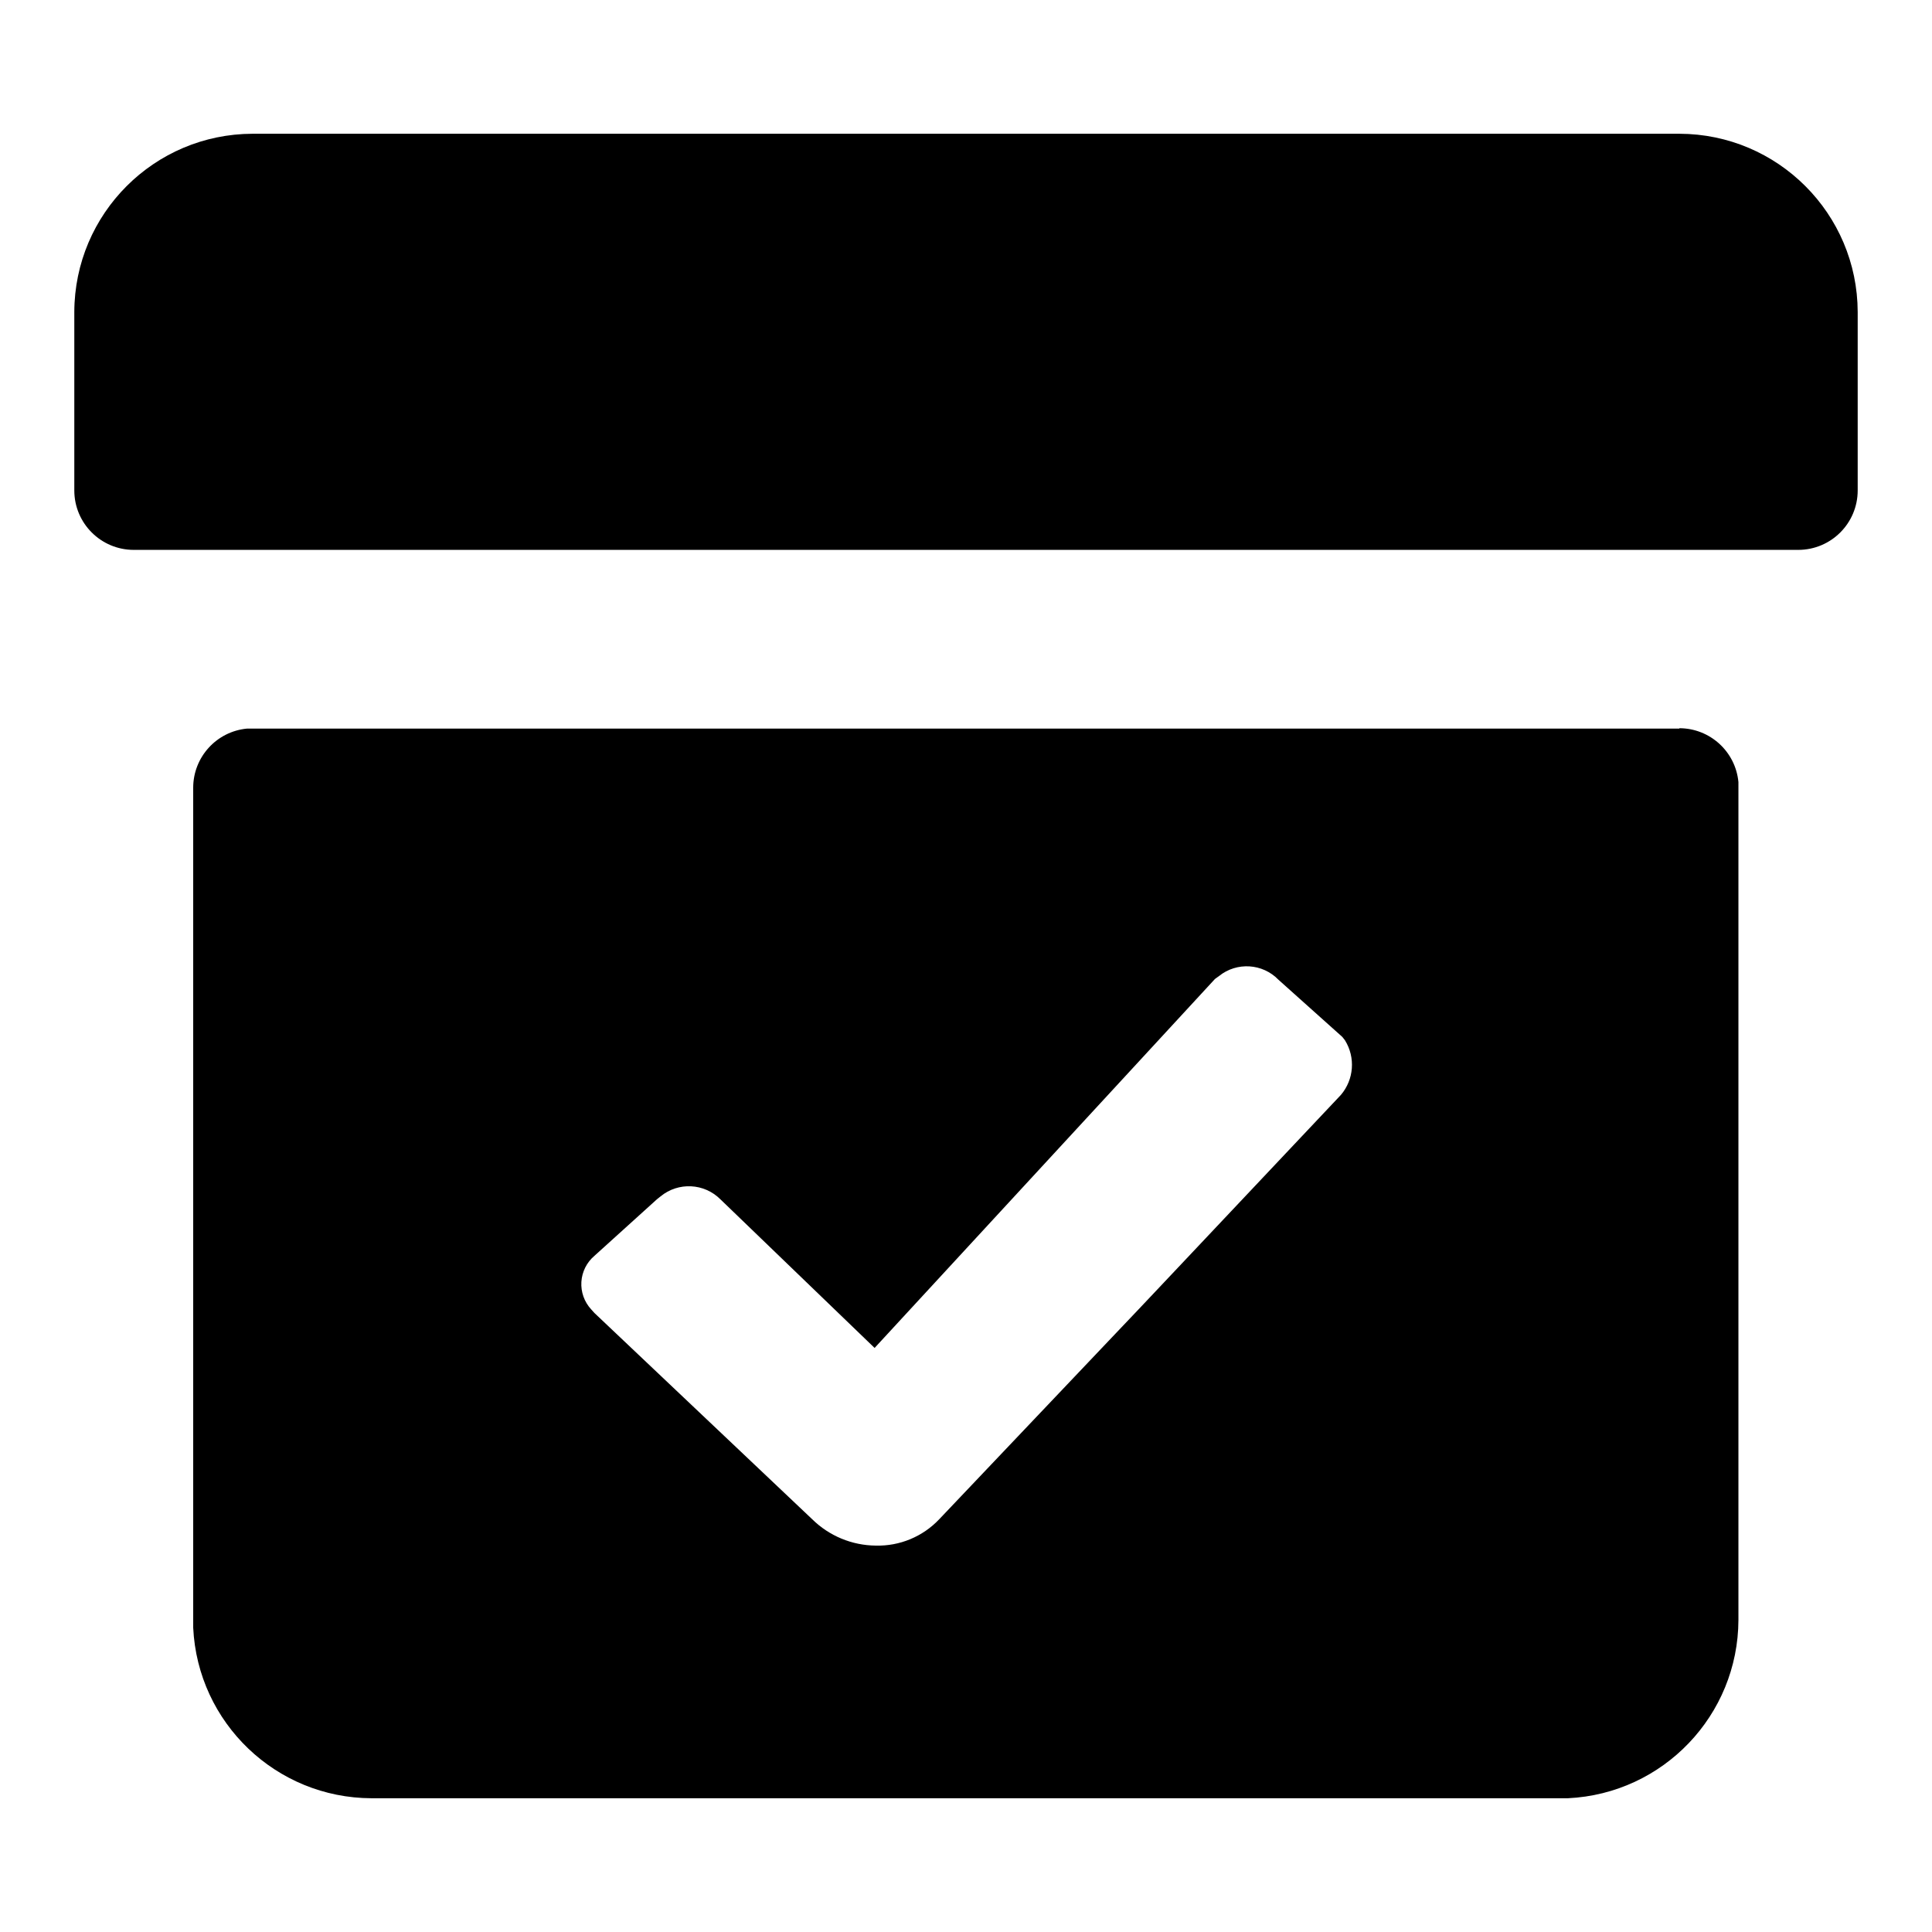
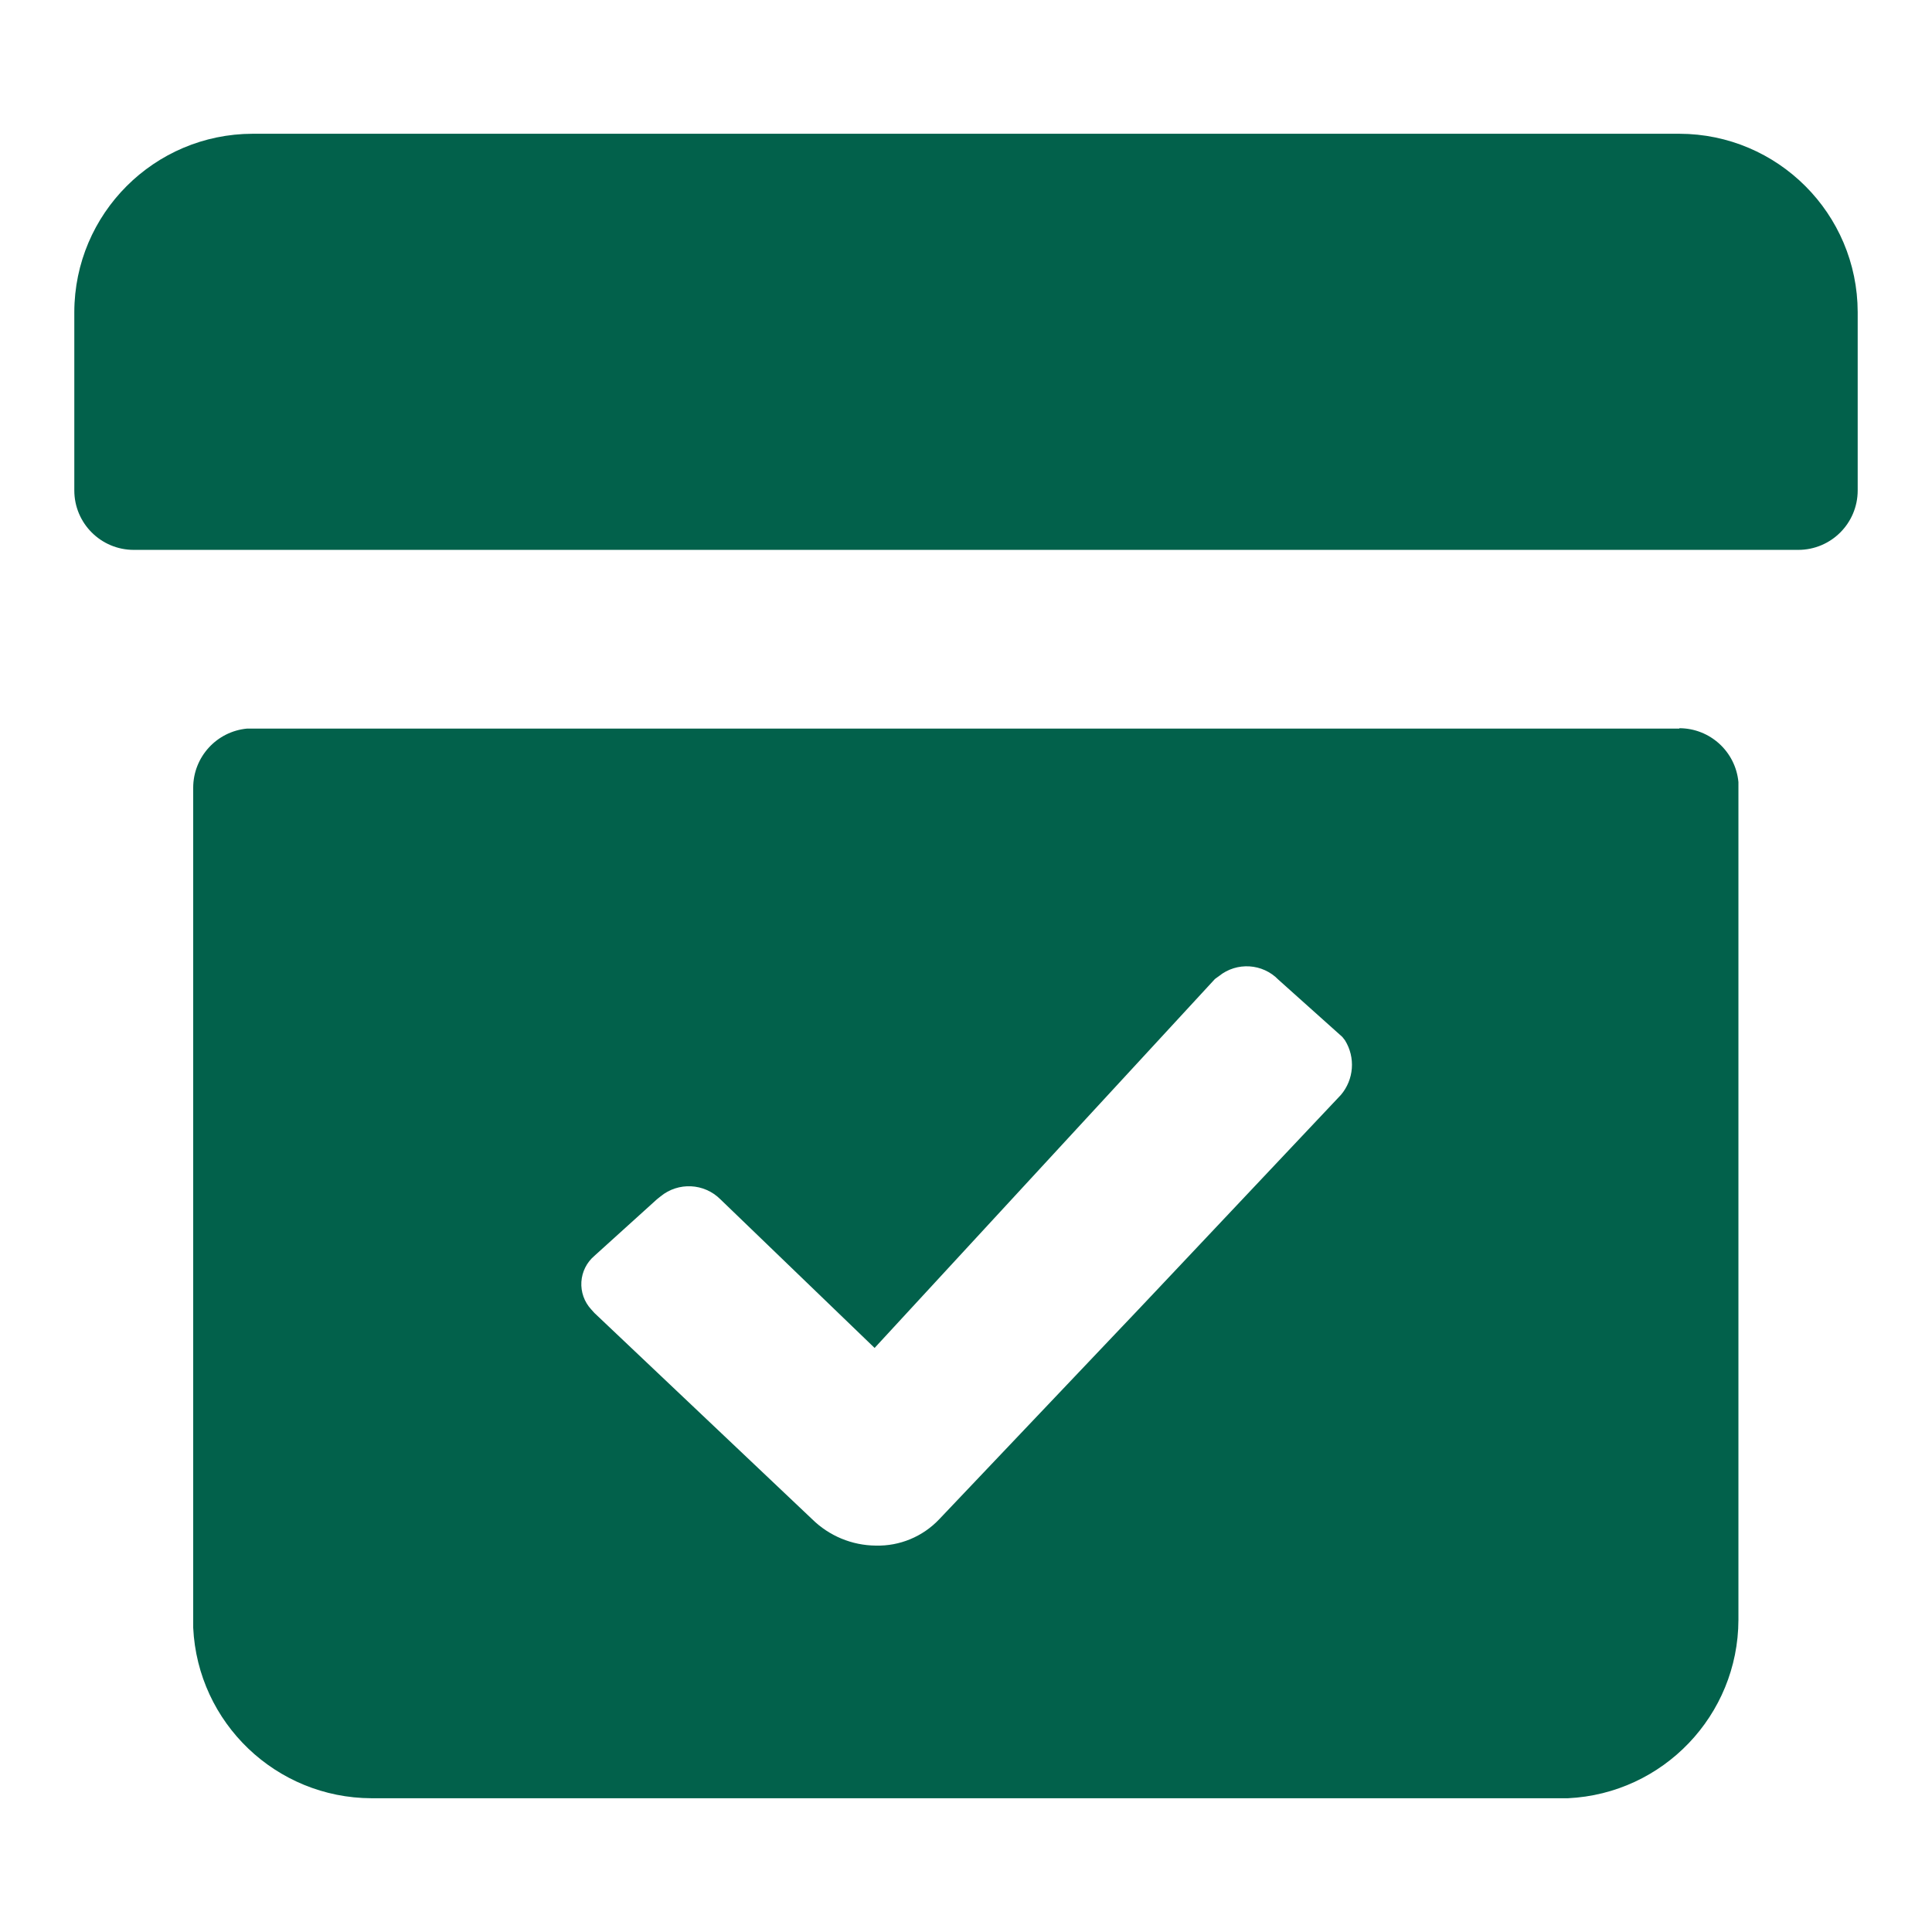
- <svg xmlns="http://www.w3.org/2000/svg" fill="#000000" viewBox="0 0 52 52">
+ <svg xmlns="http://www.w3.org/2000/svg" fill="#02614b" viewBox="0 0 52 52">
  <path d="m45.2 19.6a1.6 1.6 0 0 1 1.59 1.45v22.55a4.82 4.82 0 0 1 -4.59 4.8h-32.2a4.82 4.82 0 0 1 -4.8-4.59v-22.61a1.6 1.6 0 0 1 1.45-1.59h38.55zm-12.39 6.67-.11.08-9.16 9.93-4.15-4a1.2 1.2 0 0 0 -1.61-.08l-.1.08-1.68 1.52a1 1 0 0 0 -.09 1.44l.09.1 5.86 5.55a2.47 2.47 0 0 0 1.71.71 2.27 2.27 0 0 0 1.71-.71l4.9-5.16.39-.41.52-.55 5-5.3a1.25 1.25 0 0 0 .11-1.47l-.07-.09-1.72-1.54a1.19 1.19 0 0 0 -1.6-.1zm12.39-22.67a4.81 4.81 0 0 1 4.8 4.8v4.8a1.6 1.6 0 0 1 -1.6 1.6h-44.8a1.6 1.6 0 0 1 -1.6-1.6v-4.8a4.81 4.81 0 0 1 4.8-4.8z" />
</svg>
